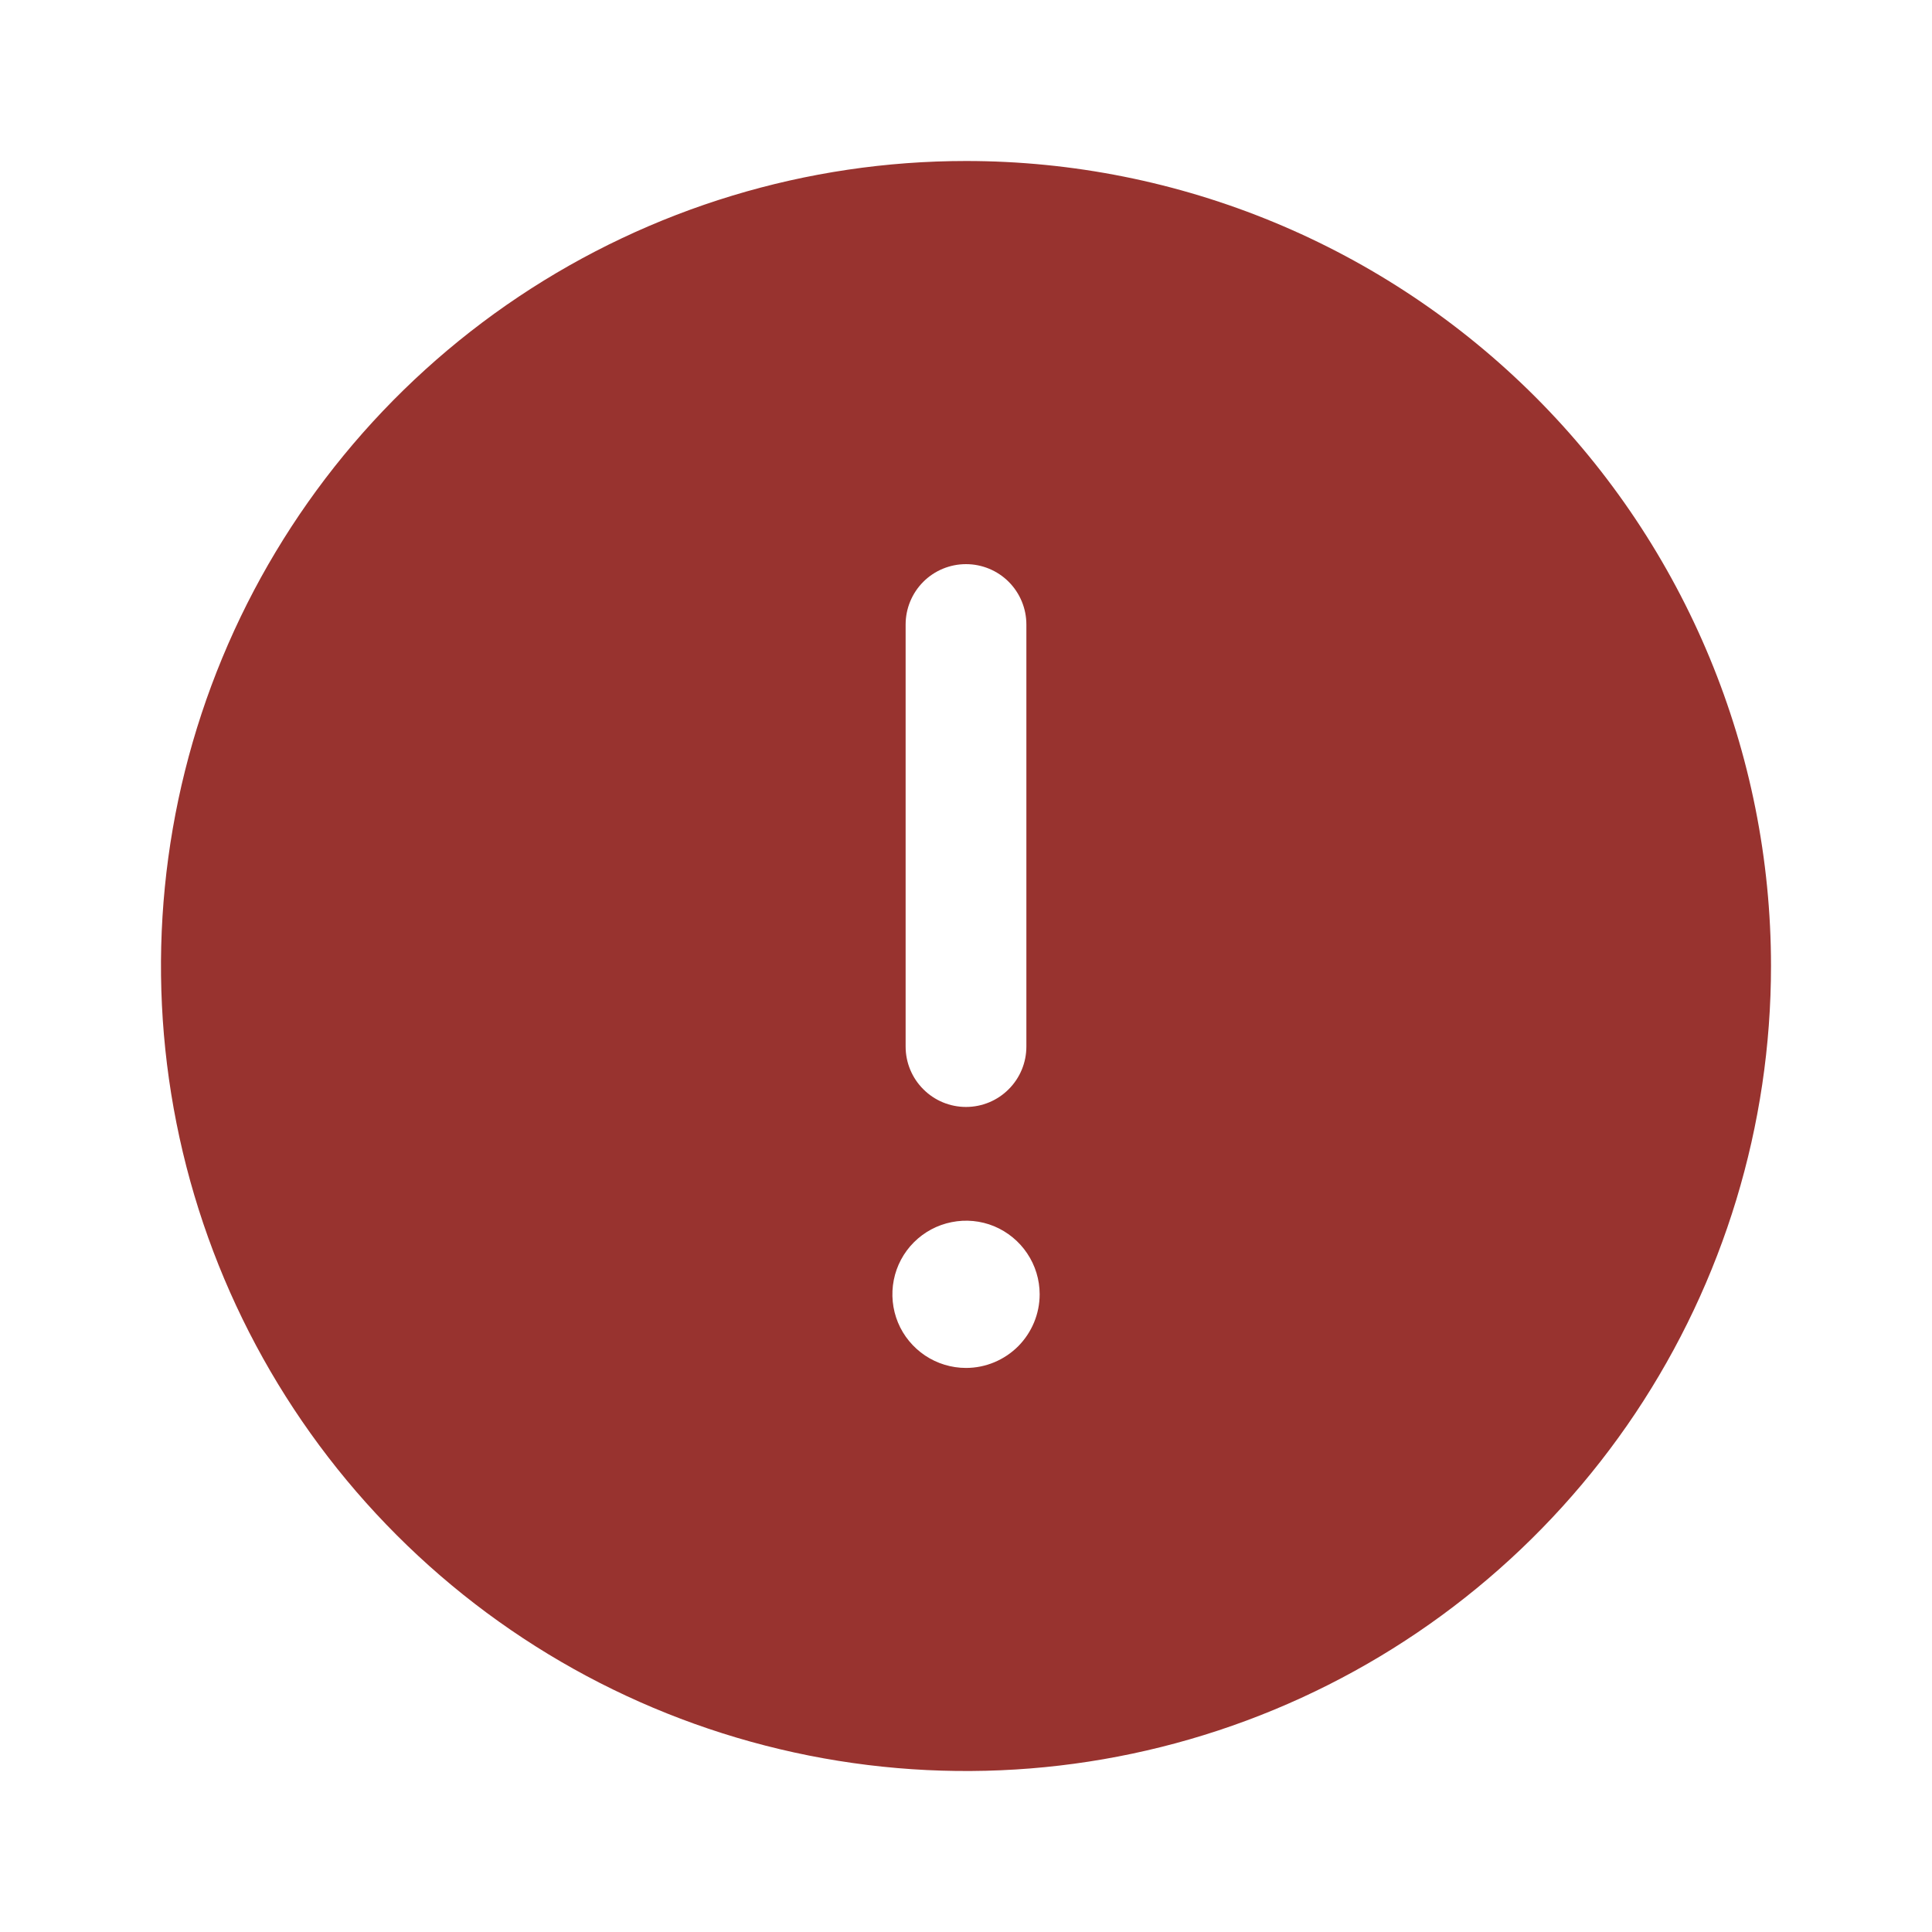
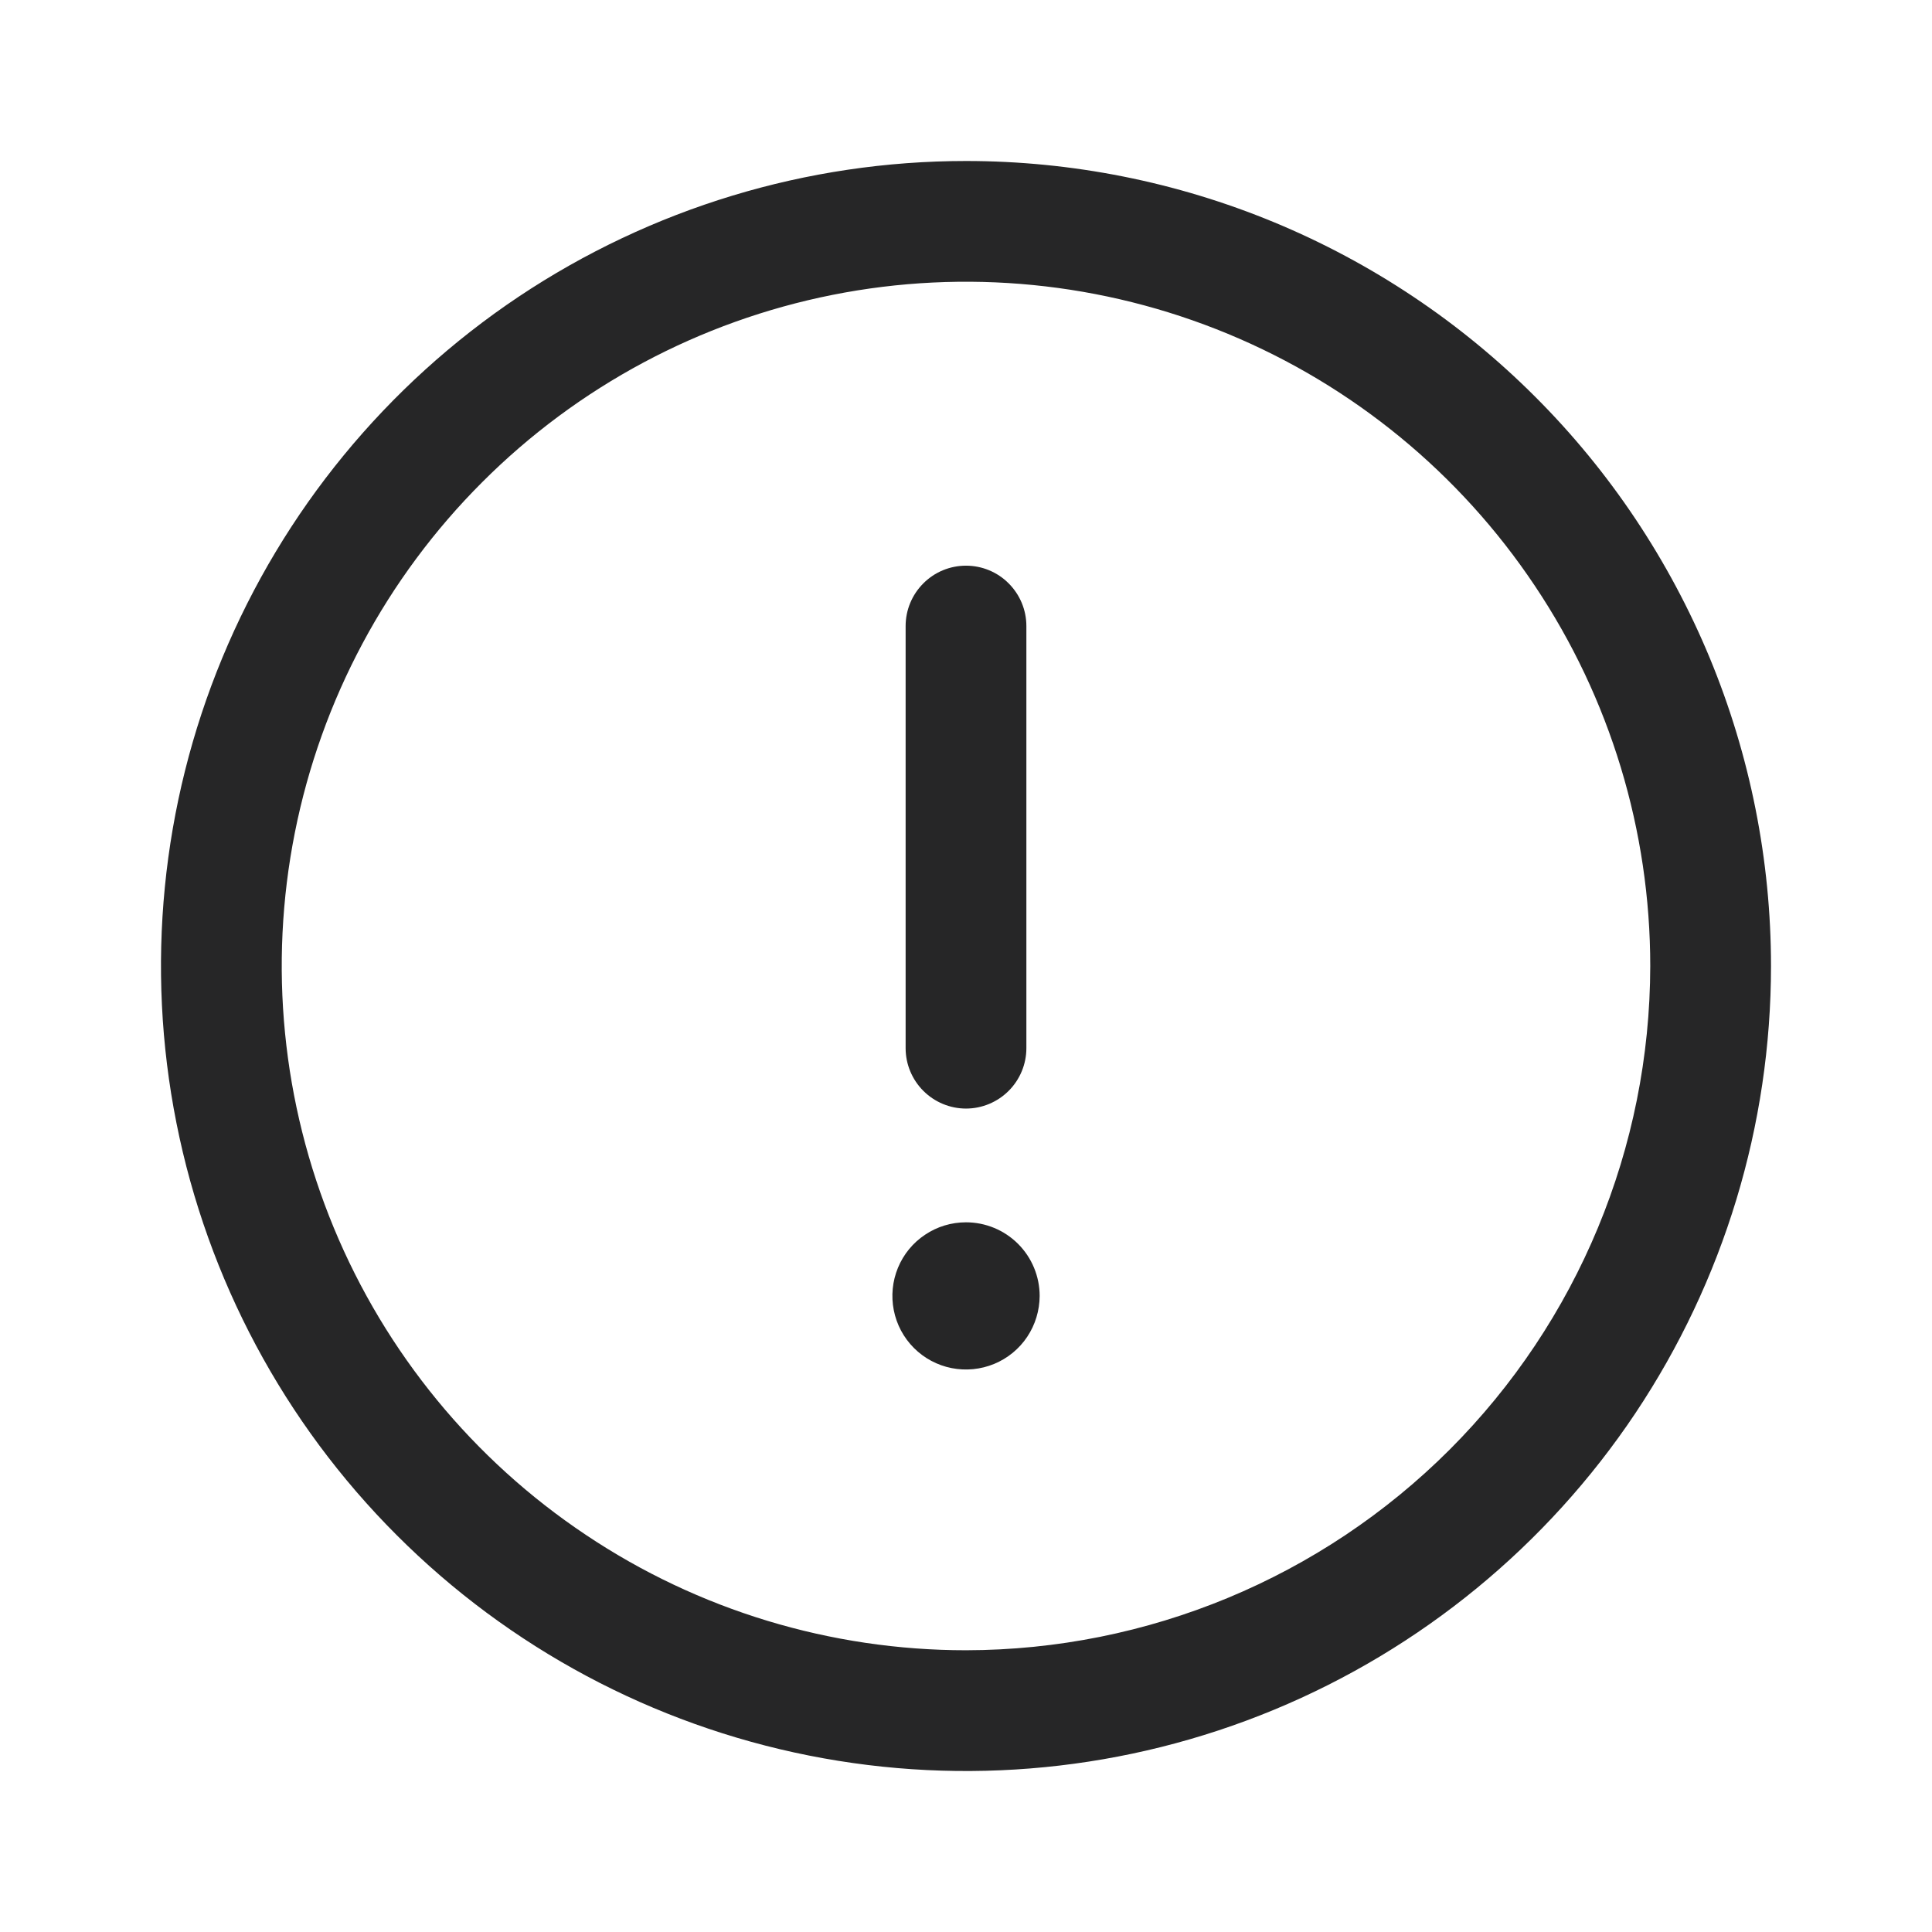
<svg xmlns="http://www.w3.org/2000/svg" width="24" height="24" viewBox="0 0 24 24" fill="none">
-   <path d="M12 2C10.022 2 8.089 2.586 6.444 3.685C4.8 4.784 3.518 6.346 2.761 8.173C2.004 10 1.806 12.011 2.192 13.951C2.578 15.891 3.53 17.672 4.929 19.071C6.327 20.47 8.109 21.422 10.049 21.808C11.989 22.194 14 21.996 15.827 21.239C17.654 20.482 19.216 19.2 20.315 17.556C21.413 15.911 22 13.978 22 12C22 9.348 20.946 6.804 19.071 4.929C17.196 3.054 14.652 2 12 2ZM11.25 7.758C11.25 7.559 11.329 7.368 11.47 7.227C11.61 7.087 11.801 7.008 12 7.008C12.199 7.008 12.39 7.087 12.53 7.227C12.671 7.368 12.75 7.559 12.75 7.758V13.001C12.75 13.2 12.671 13.391 12.53 13.531C12.39 13.672 12.199 13.751 12 13.751C11.801 13.751 11.61 13.672 11.47 13.531C11.329 13.391 11.25 13.2 11.25 13.001V7.758ZM12 16.993C11.819 16.993 11.642 16.939 11.492 16.839C11.342 16.738 11.224 16.596 11.155 16.429C11.086 16.262 11.068 16.078 11.103 15.9C11.138 15.723 11.225 15.56 11.353 15.432C11.481 15.304 11.644 15.217 11.821 15.182C11.999 15.146 12.183 15.164 12.35 15.233C12.517 15.303 12.66 15.42 12.76 15.57C12.861 15.72 12.915 15.897 12.915 16.078C12.915 16.321 12.818 16.553 12.647 16.725C12.475 16.896 12.243 16.993 12 16.993Z" fill="#98332F" />
+   <path d="M12 2C10.022 2 8.089 2.587 6.444 3.685C4.8 4.784 3.518 6.346 2.761 8.173C2.004 10 1.806 12.011 2.192 13.951C2.578 15.891 3.53 17.673 4.929 19.071C6.327 20.47 8.109 21.422 10.049 21.808C11.989 22.194 14 21.996 15.827 21.239C17.654 20.482 19.216 19.2 20.315 17.556C21.413 15.911 22 13.978 22 12C22 10.687 21.741 9.386 21.239 8.173C20.736 6.96 20 5.857 19.071 4.929C18.143 4 17.04 3.264 15.827 2.761C14.614 2.259 13.313 2 12 2ZM12 20.5C10.319 20.5 8.675 20.002 7.278 19.067C5.88 18.134 4.79 16.806 4.147 15.253C3.504 13.7 3.335 11.991 3.663 10.342C3.991 8.693 4.801 7.178 5.99 5.99C7.178 4.801 8.693 3.991 10.342 3.663C11.991 3.335 13.7 3.504 15.253 4.147C16.806 4.79 18.134 5.88 19.067 7.278C20.002 8.675 20.5 10.319 20.5 12C20.497 14.254 19.601 16.414 18.008 18.008C16.414 19.601 14.254 20.497 12 20.5Z" fill="#262627" />
+   <path d="M12 13.771C12.199 13.771 12.39 13.691 12.53 13.551C12.671 13.41 12.75 13.219 12.75 13.021V7.777C12.75 7.578 12.671 7.388 12.53 7.247C12.39 7.106 12.199 7.027 12 7.027C11.801 7.027 11.61 7.106 11.47 7.247C11.329 7.388 11.25 7.578 11.25 7.777V13.021C11.25 13.219 11.329 13.41 11.47 13.551C11.61 13.691 11.801 13.771 12 13.771Z" fill="#262627" />
+   <path d="M12 15.184C11.819 15.184 11.642 15.237 11.492 15.338C11.341 15.438 11.224 15.581 11.155 15.748C11.086 15.915 11.068 16.099 11.103 16.276C11.138 16.454 11.225 16.617 11.353 16.745C11.481 16.873 11.644 16.96 11.821 16.995C11.999 17.03 12.182 17.012 12.35 16.943C12.517 16.874 12.66 16.757 12.76 16.607C12.861 16.456 12.914 16.279 12.915 16.099C12.915 15.856 12.818 15.623 12.647 15.452C12.475 15.28 12.242 15.184 12 15.184Z" fill="#262627" />
</svg>
